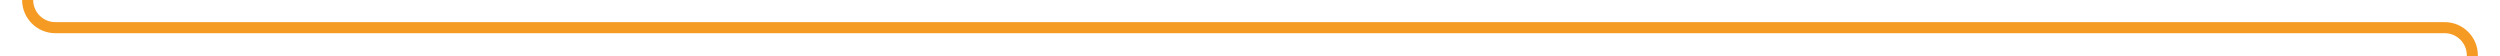
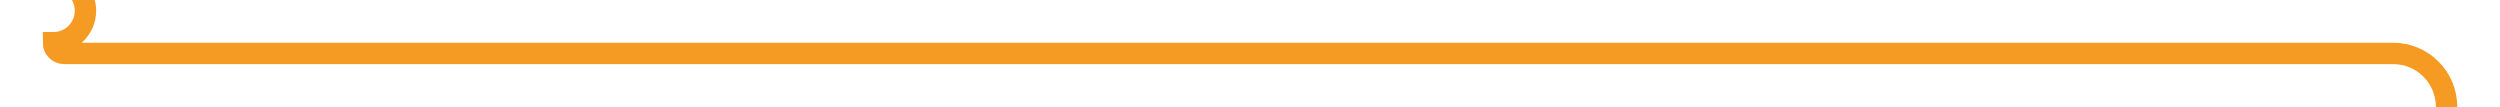
- <svg xmlns="http://www.w3.org/2000/svg" version="1.1" width="452px" height="10px" preserveAspectRatio="xMinYMid meet" viewBox="1038 406  452 8">
-   <path d="M 1043 393  L 1043 405  A 5 5 0 0 0 1048 410 L 1480 410  A 5 5 0 0 1 1485 415 L 1485 422  " stroke-width="2" stroke="#f59a23" fill="none" />
+ <svg xmlns="http://www.w3.org/2000/svg" version="1.1" width="234px" height="10px" preserveAspectRatio="xMinYMid meet" viewBox="1256 600  234 8">
+   <path d="M 1485 669  L 1485 609  A 5 5 0 0 0 1480 604 L 1262 604  A 1 1 0 0 1 1261 603 A 3 3 0 0 0 1264 600 A 3 3 0 0 0 1261 597 L 1261 540  " stroke-width="2" stroke="#f59a23" fill="none" />
</svg>
